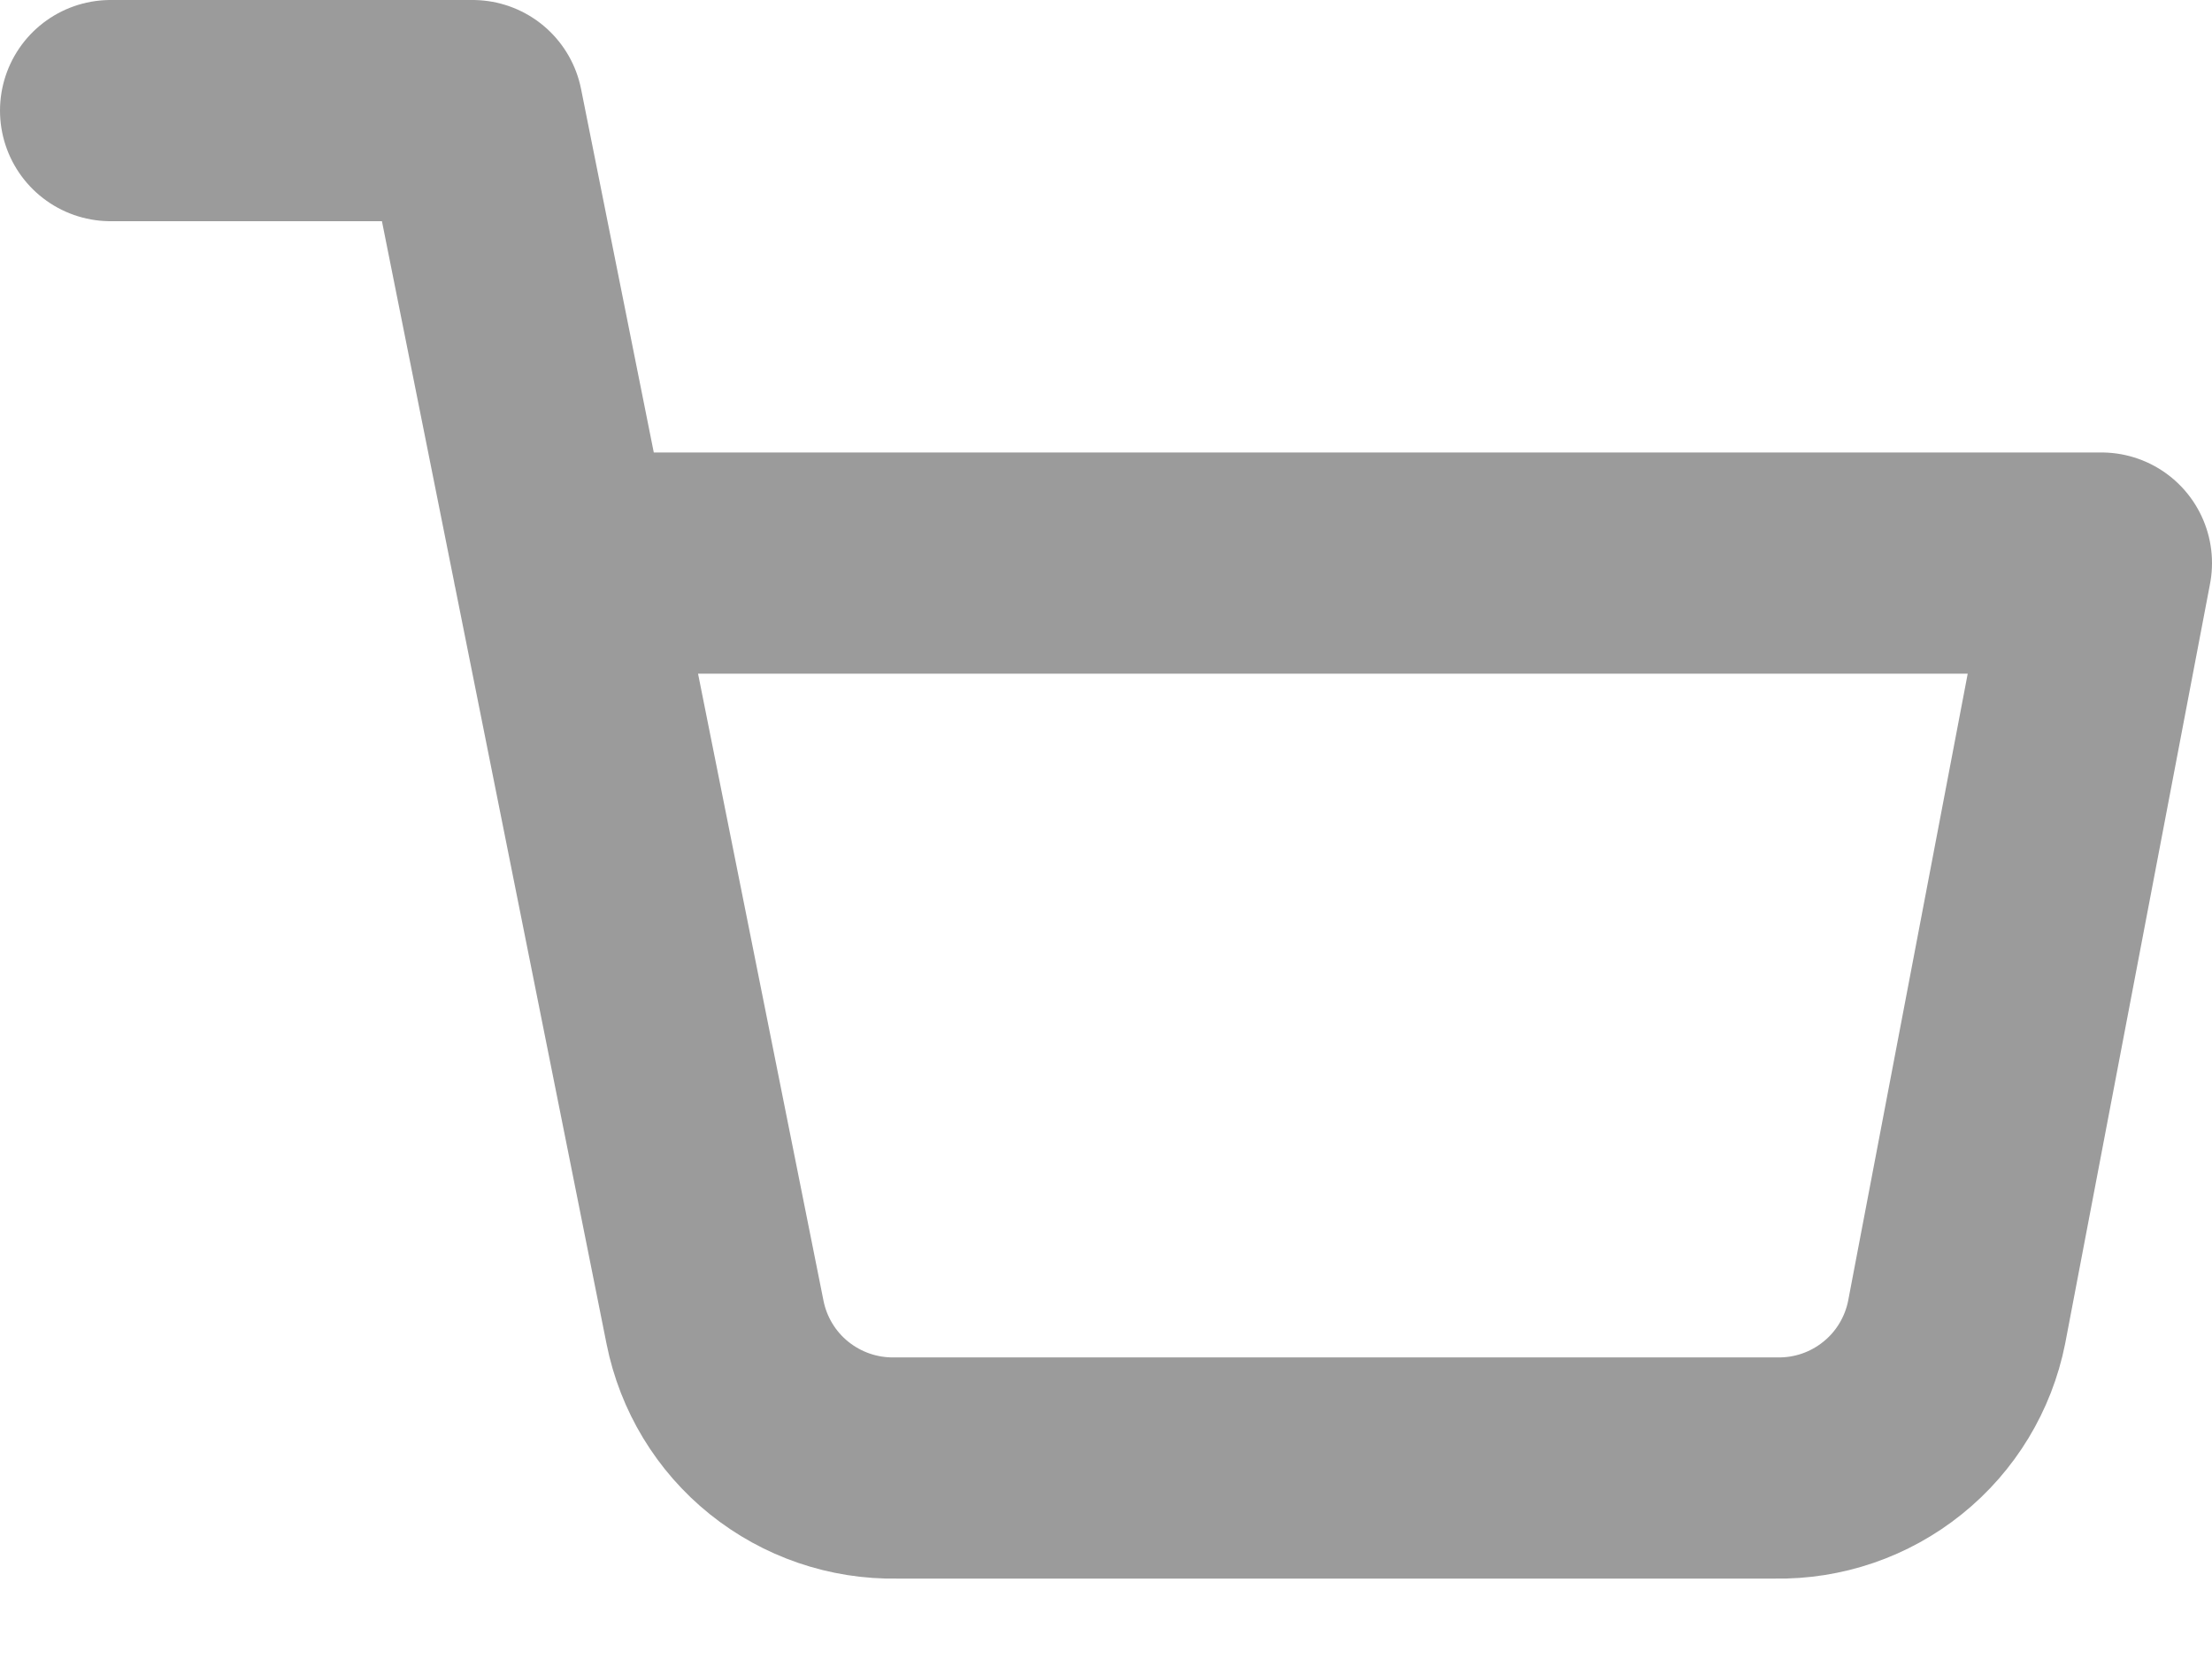
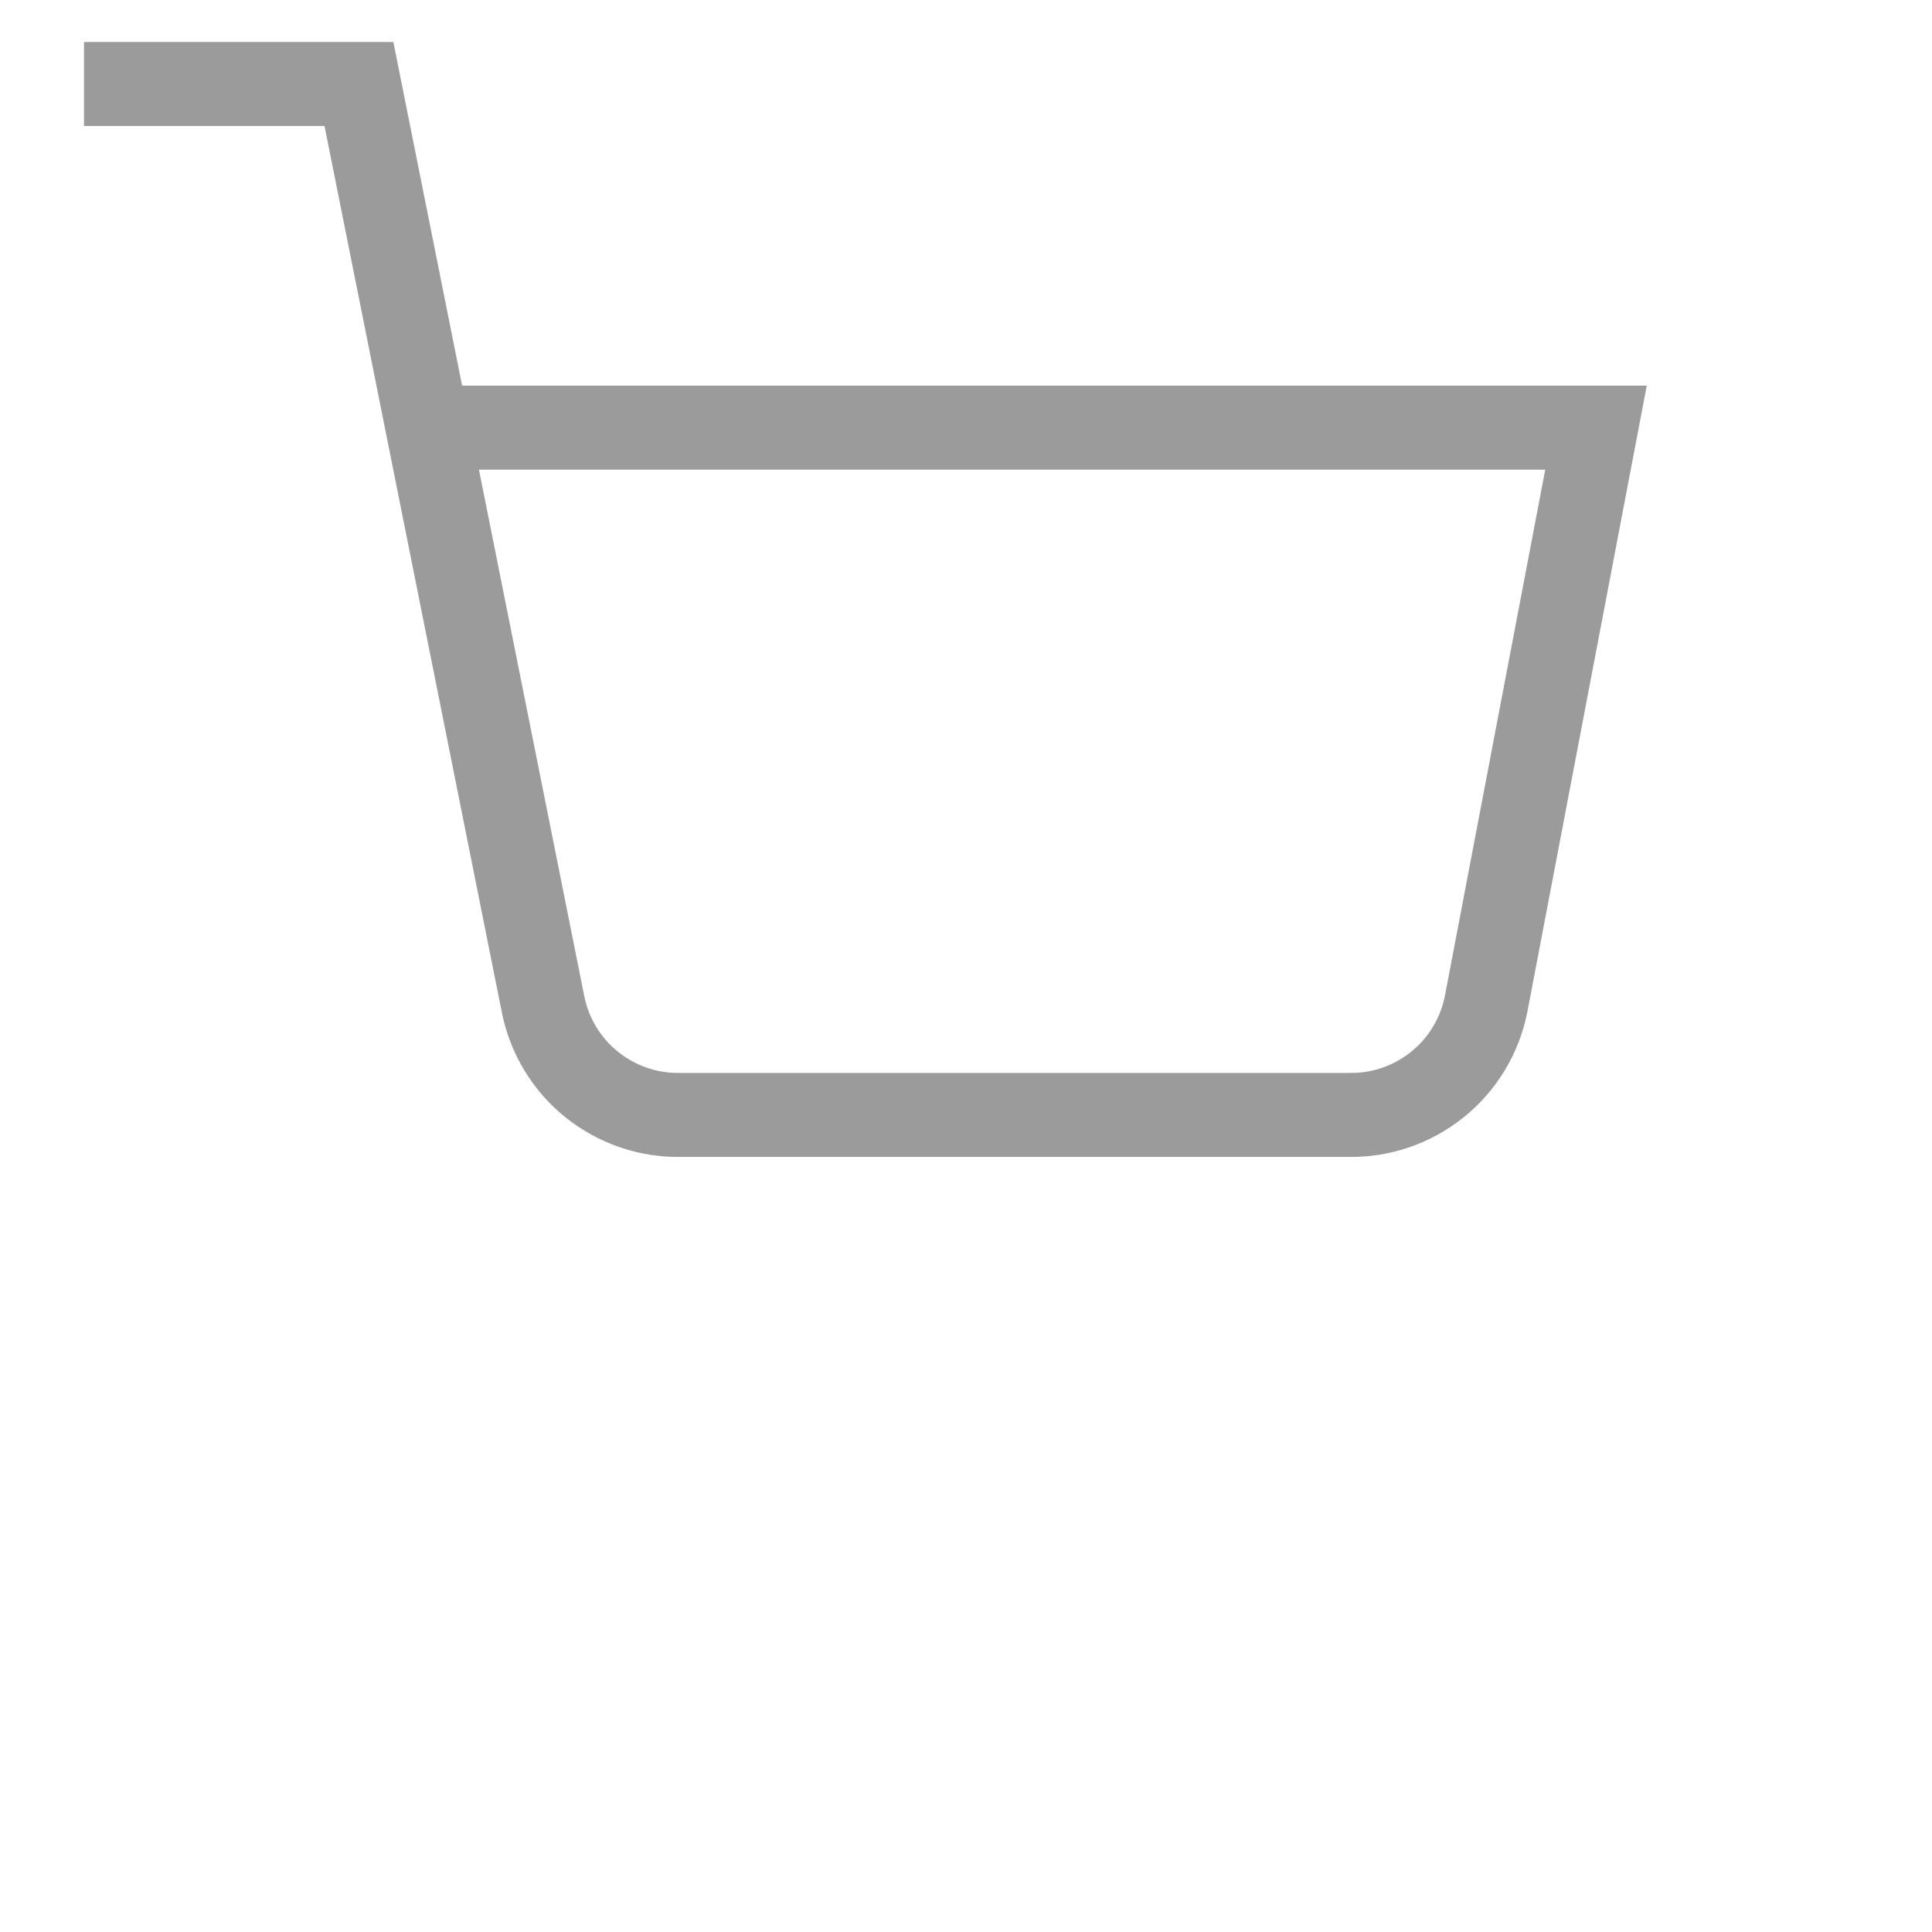
- <svg xmlns="http://www.w3.org/2000/svg" width="20" height="15" viewBox="0 0 20 15" fill="none">
-   <path d="M1 1H4.273L6.465 11.956C6.54 12.332 6.745 12.671 7.044 12.911C7.344 13.152 7.718 13.28 8.102 13.273H16.055C16.439 13.28 16.813 13.152 17.112 12.911C17.411 12.671 17.616 12.332 17.691 11.956L19 5.091H5.091" stroke="#9B9B9B" stroke-width="2" stroke-linecap="round" stroke-linejoin="round" />
+ <svg xmlns="http://www.w3.org/2000/svg" className="inline" width="23" height="23" viewBox="0 0 23 23" fill="none">
+   <path d="M1 1H4.273L6.465 11.956C6.54 12.332 6.745 12.671 7.044 12.911C7.344 13.152 7.718 13.28 8.102 13.273H16.055C16.439 13.28 16.813 13.152 17.112 12.911C17.411 12.671 17.616 12.332 17.691 11.956L19 5.091H5.091" stroke="#9B9B9B" strokeWidth="2" strokeLinecap="round" strokeLinejoin="round" />
</svg>
